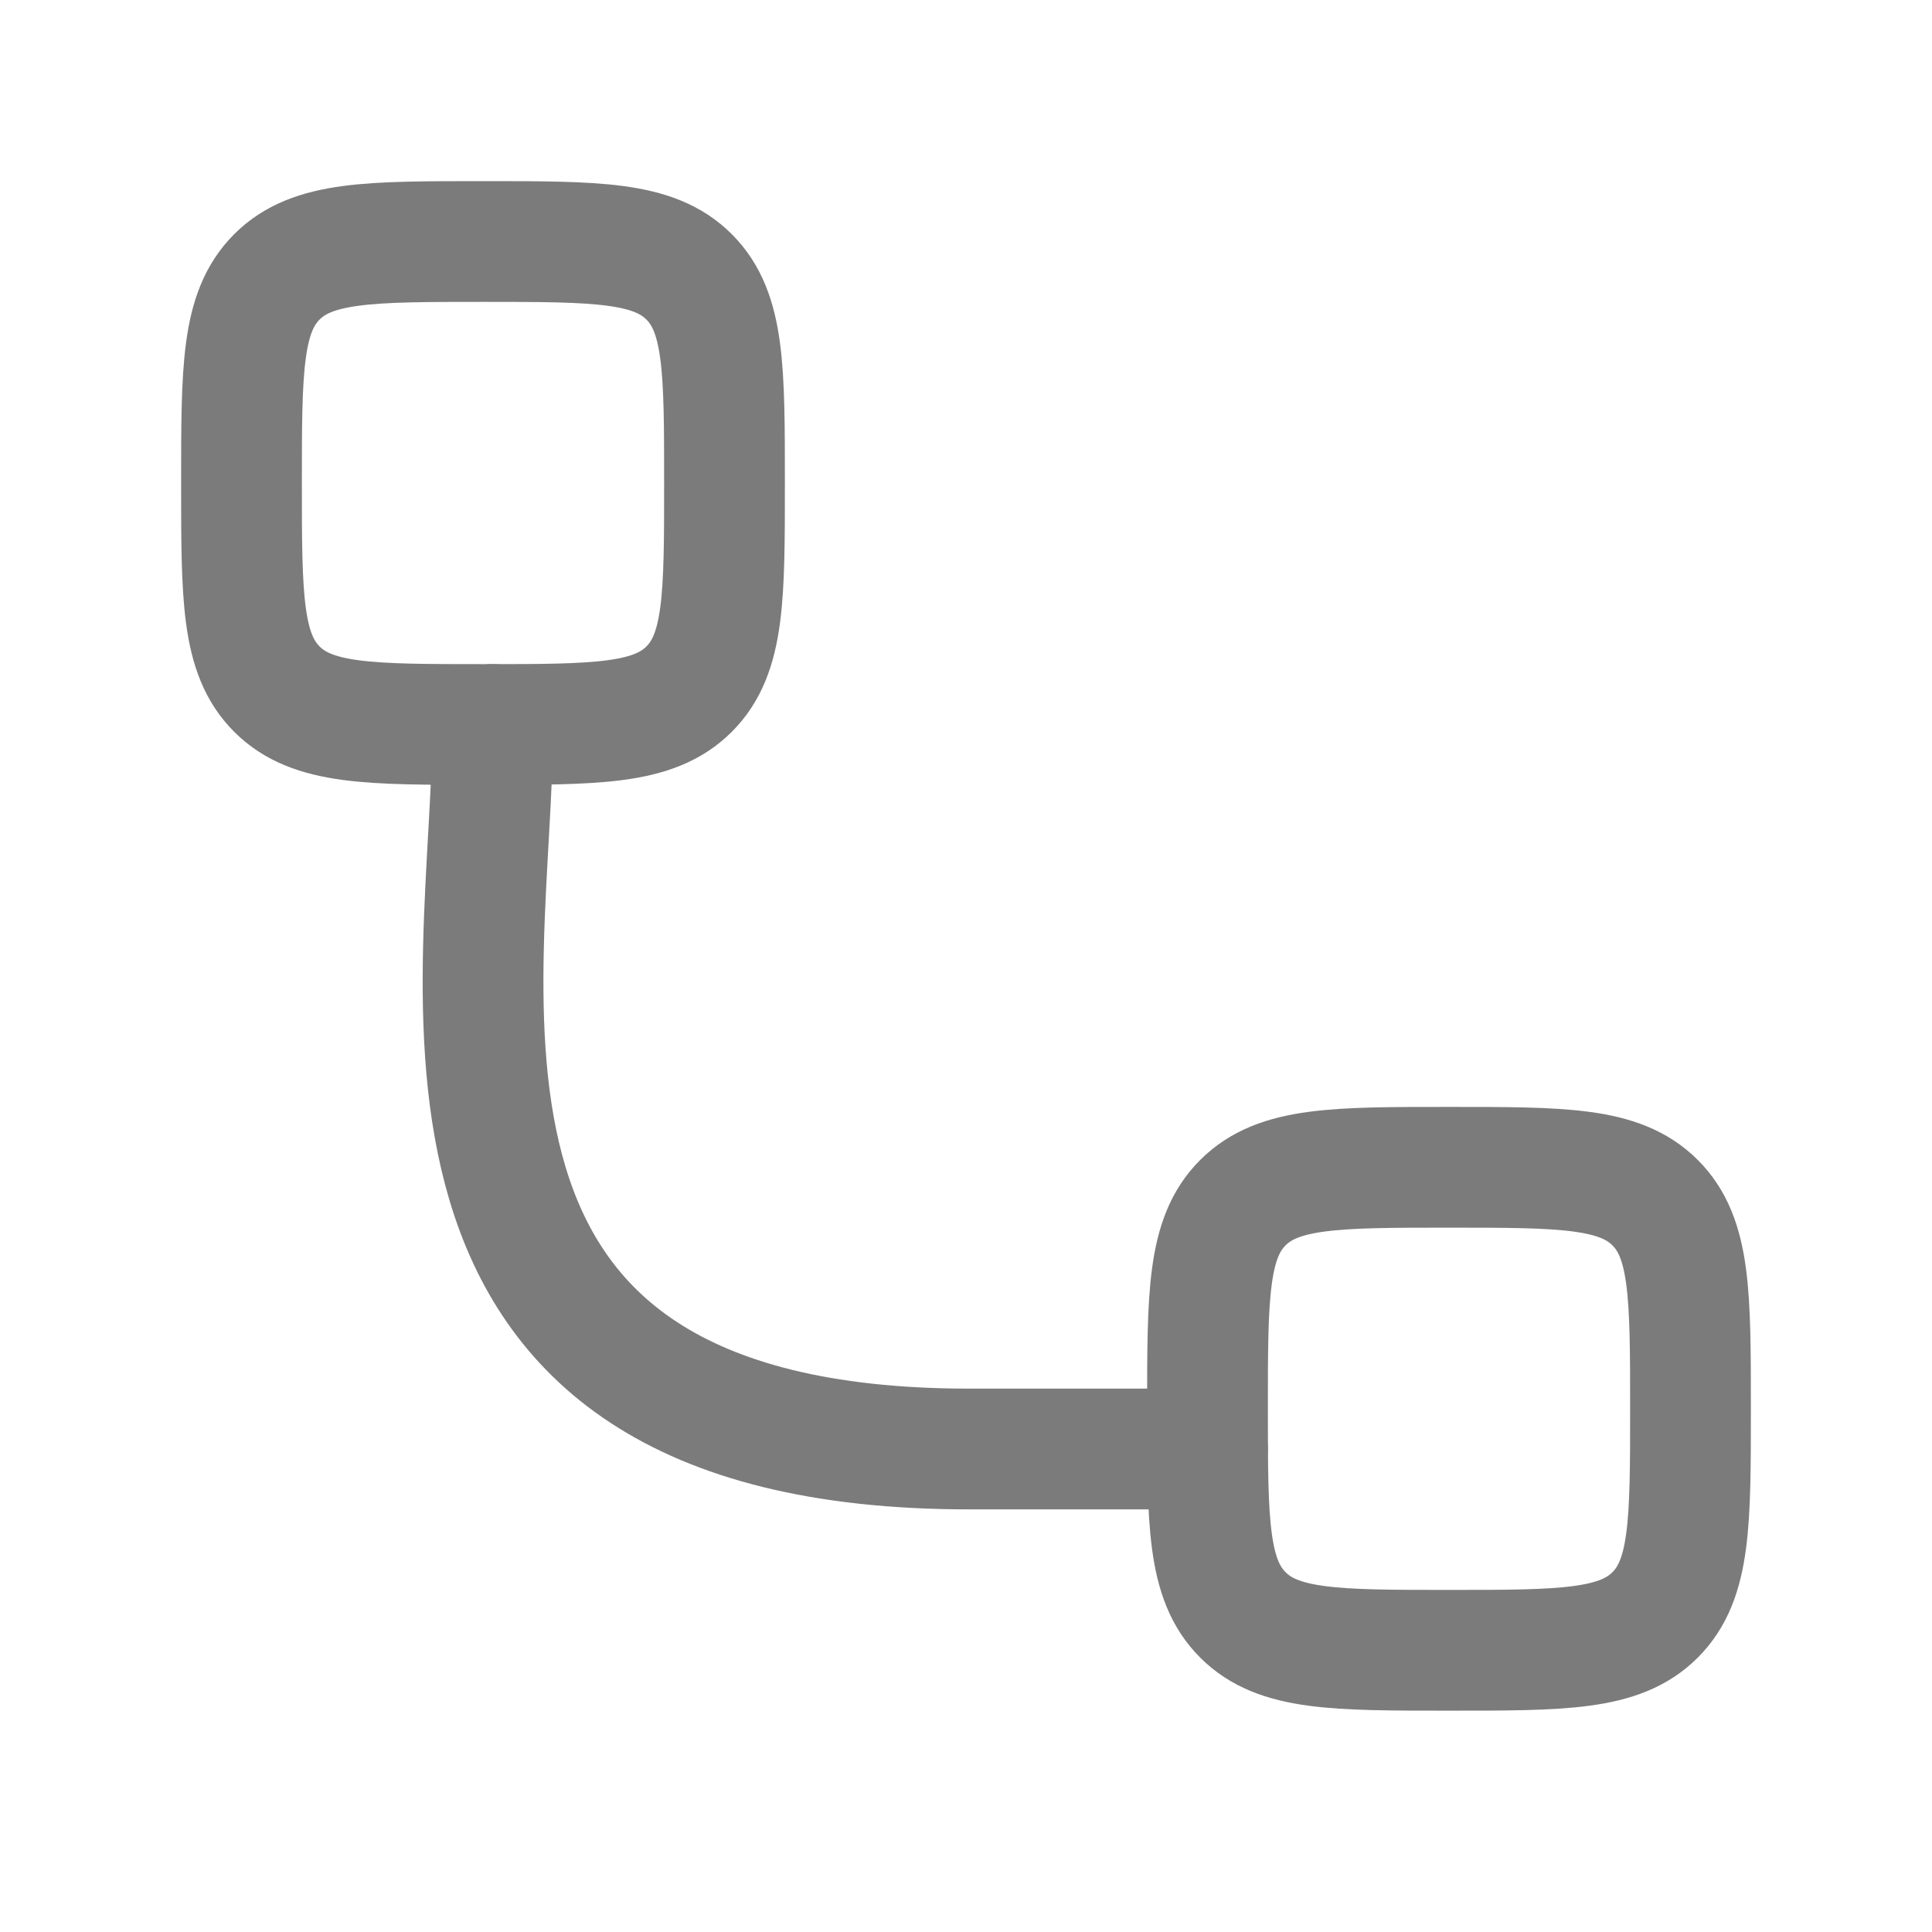
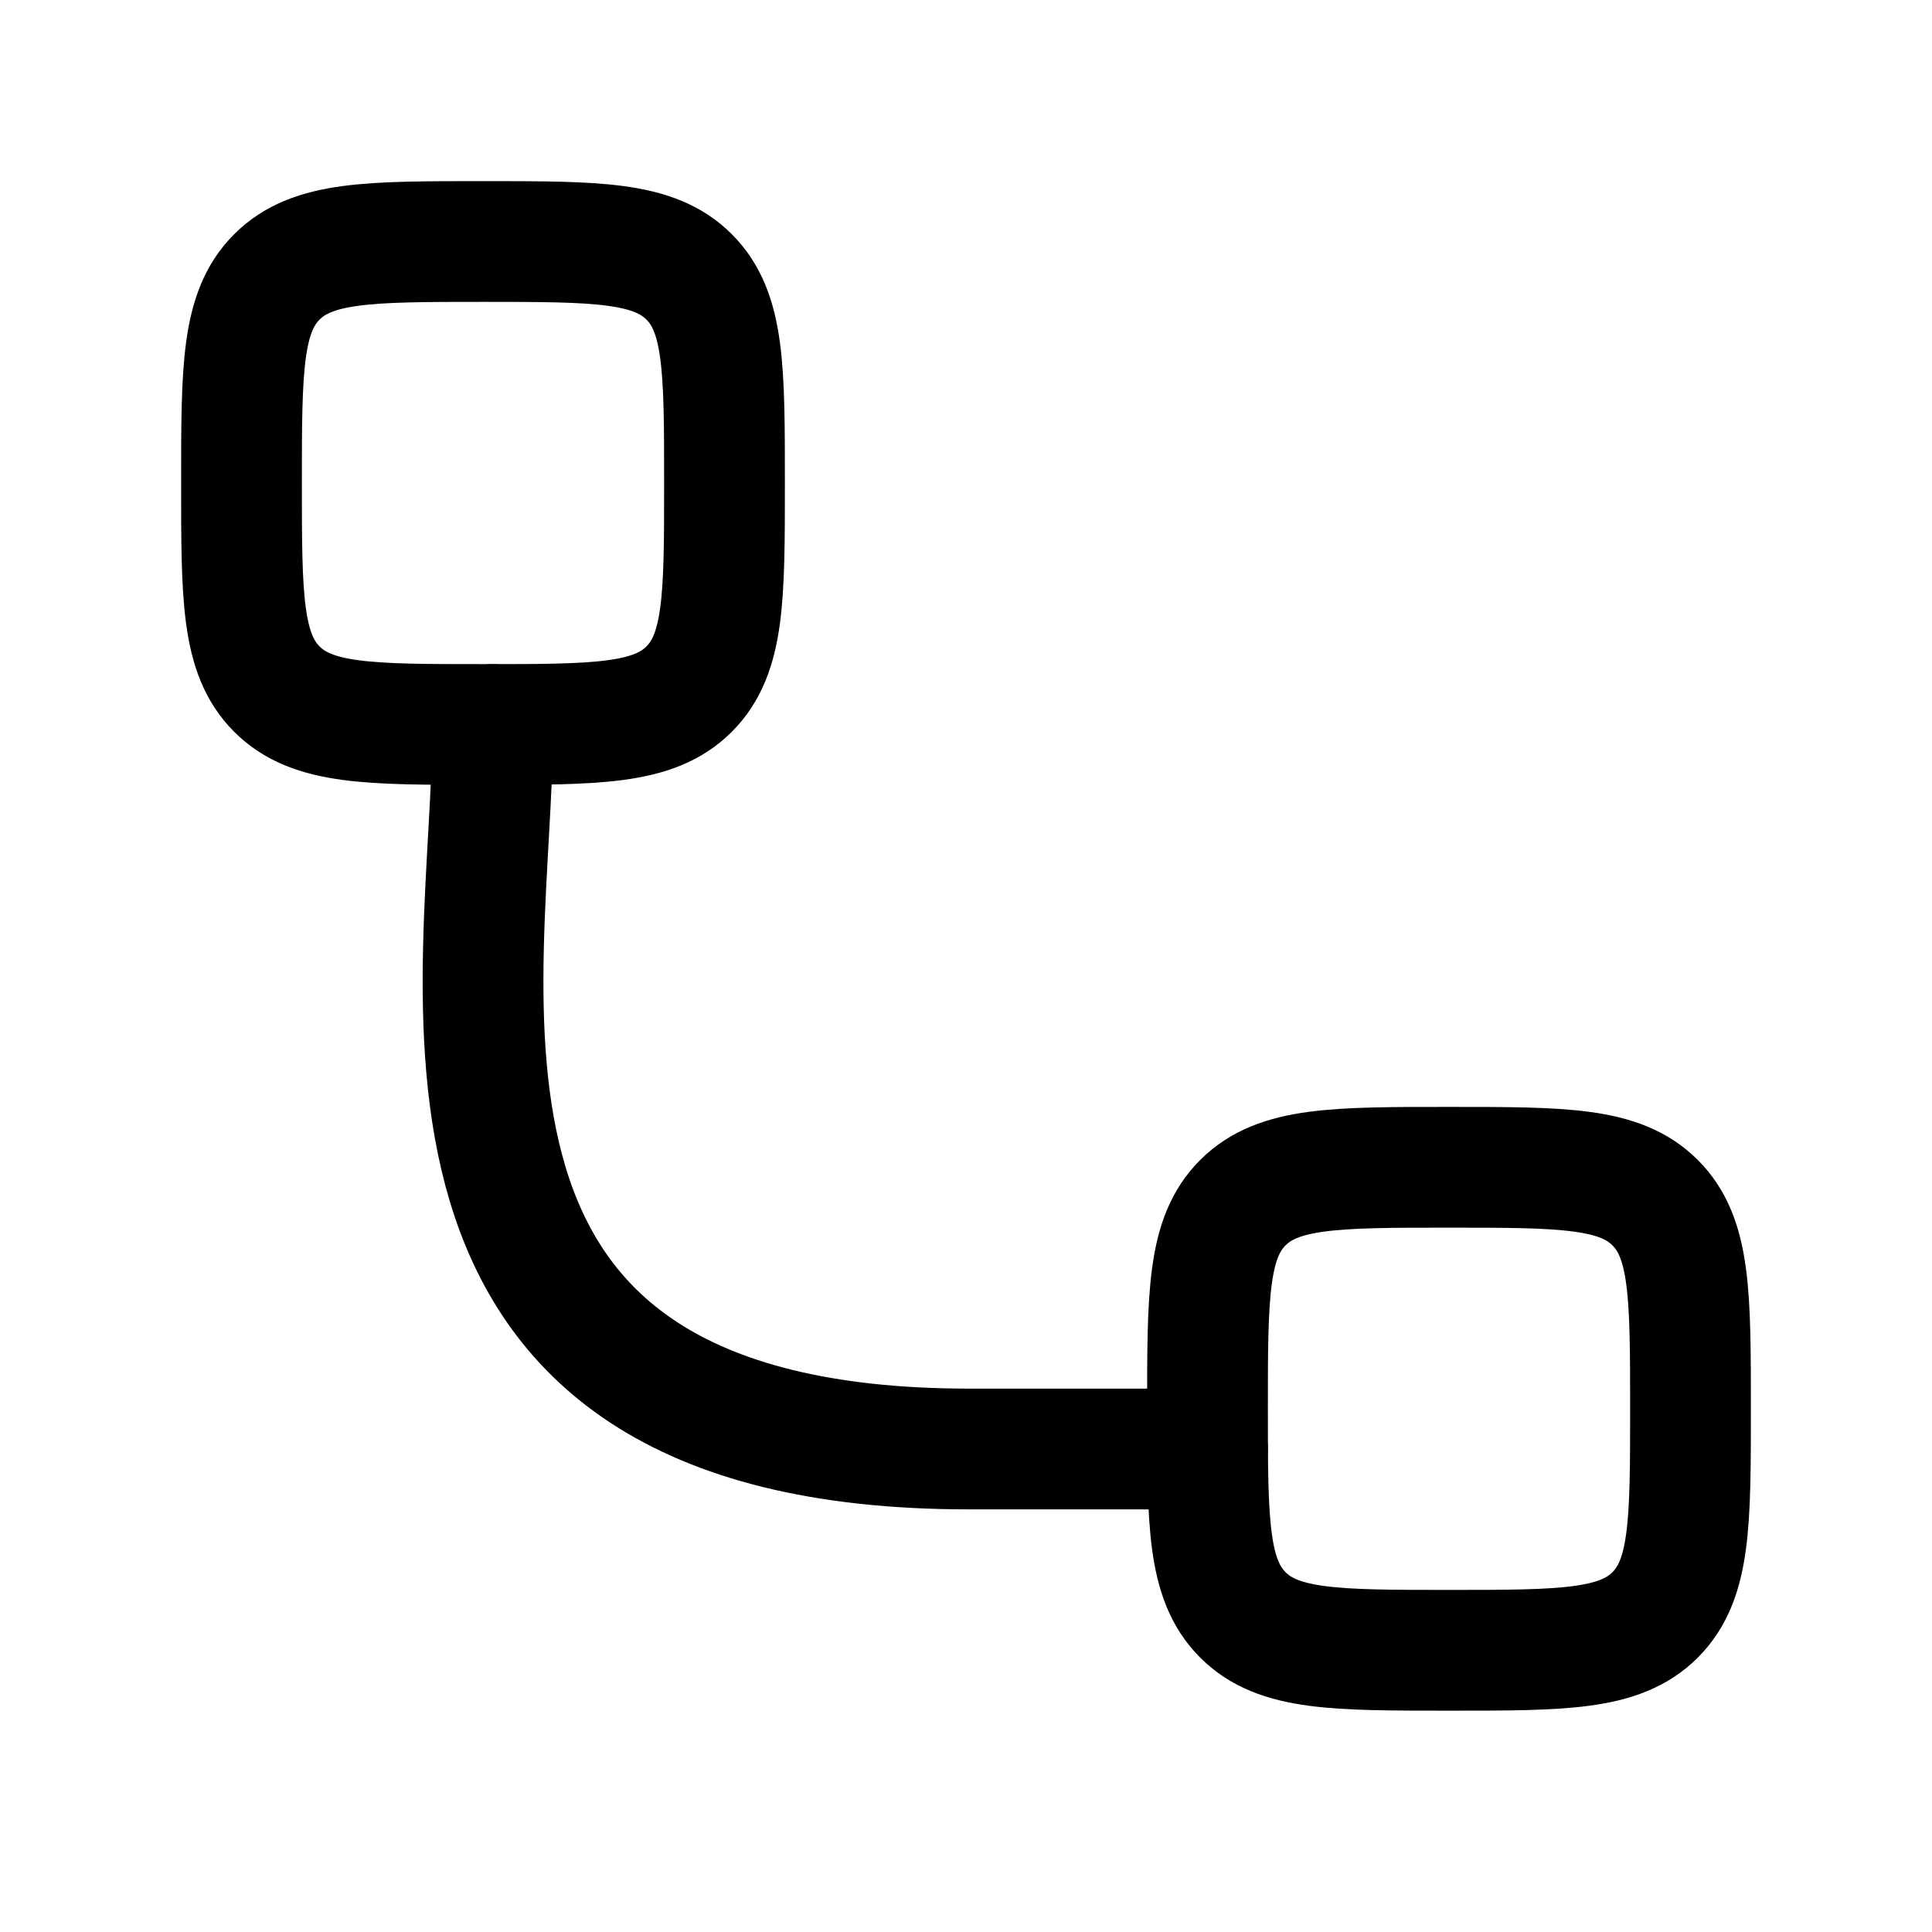
<svg xmlns="http://www.w3.org/2000/svg" width="16" height="16" viewBox="0 0 16 16" fill="none">
-   <path d="M2 4C2 4.943 2 5.414 2.293 5.707C2.586 6 3.057 6 4 6C4.943 6 5.414 6 5.707 5.707C6 5.414 6 4.943 6 4C6 3.057 6 2.586 5.707 2.293C5.414 2 4.943 2 4 2C3.057 2 2.586 2 2.293 2.293C2 2.586 2 3.057 2 4Z" stroke="#7B7B7B" />
-   <path d="M10 11.667C10 12.61 10 13.081 10.293 13.374C10.586 13.667 11.057 13.667 12 13.667C12.943 13.667 13.414 13.667 13.707 13.374C14 13.081 14 12.61 14 11.667C14 10.724 14 10.252 13.707 9.96C13.414 9.667 12.943 9.667 12 9.667C11.057 9.667 10.586 9.667 10.293 9.96C10 10.252 10 10.724 10 11.667Z" stroke="#7B7B7B" />
-   <path d="M10 12H8.027C3.094 12 4.081 8.149 4.081 6" stroke="#7B7B7B" stroke-linecap="round" stroke-linejoin="round" />
+   <path d="M2 4C2 4.943 2 5.414 2.293 5.707C2.586 6 3.057 6 4 6C4.943 6 5.414 6 5.707 5.707C6 5.414 6 4.943 6 4C6 3.057 6 2.586 5.707 2.293C5.414 2 4.943 2 4 2C3.057 2 2.586 2 2.293 2.293C2 2.586 2 3.057 2 4Z" stroke="currentColor" />
+   <path d="M10 11.667C10 12.61 10 13.081 10.293 13.374C10.586 13.667 11.057 13.667 12 13.667C12.943 13.667 13.414 13.667 13.707 13.374C14 13.081 14 12.61 14 11.667C14 10.724 14 10.252 13.707 9.96C13.414 9.667 12.943 9.667 12 9.667C11.057 9.667 10.586 9.667 10.293 9.96C10 10.252 10 10.724 10 11.667Z" stroke="currentColor" />
+   <path d="M10 12H8.027C3.094 12 4.081 8.149 4.081 6" stroke="currentColor" stroke-linecap="round" stroke-linejoin="round" />
</svg>
